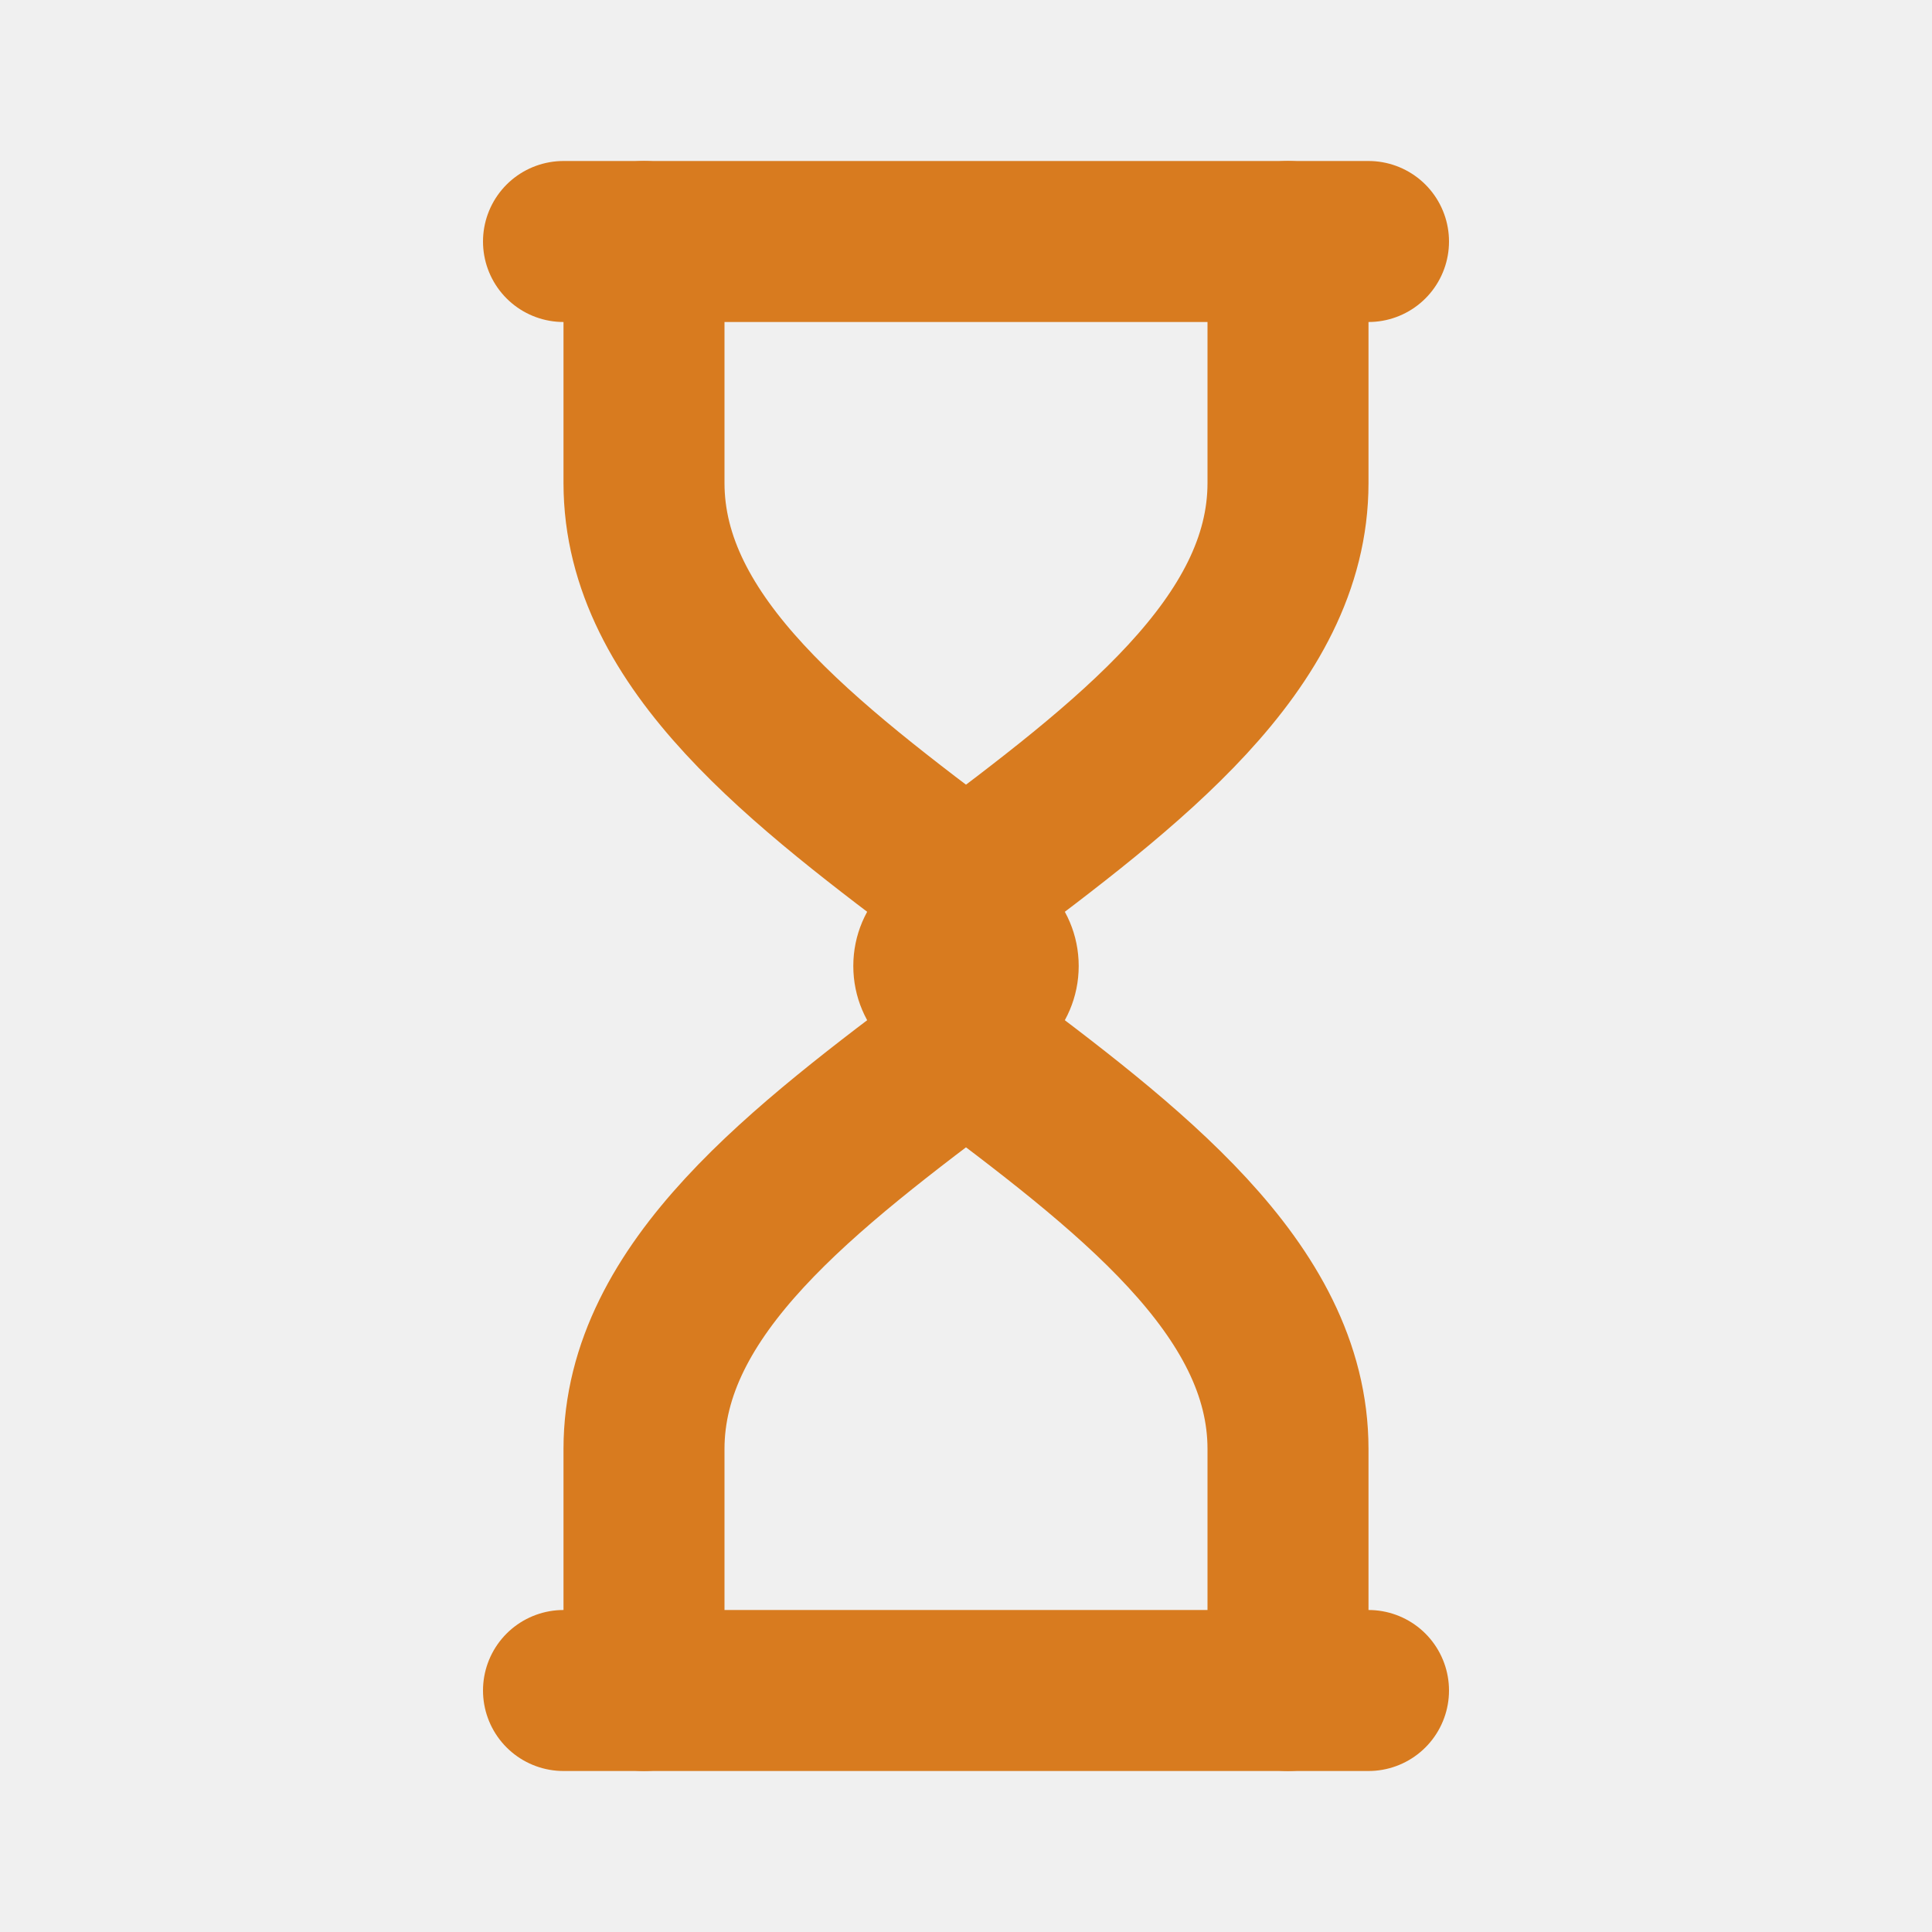
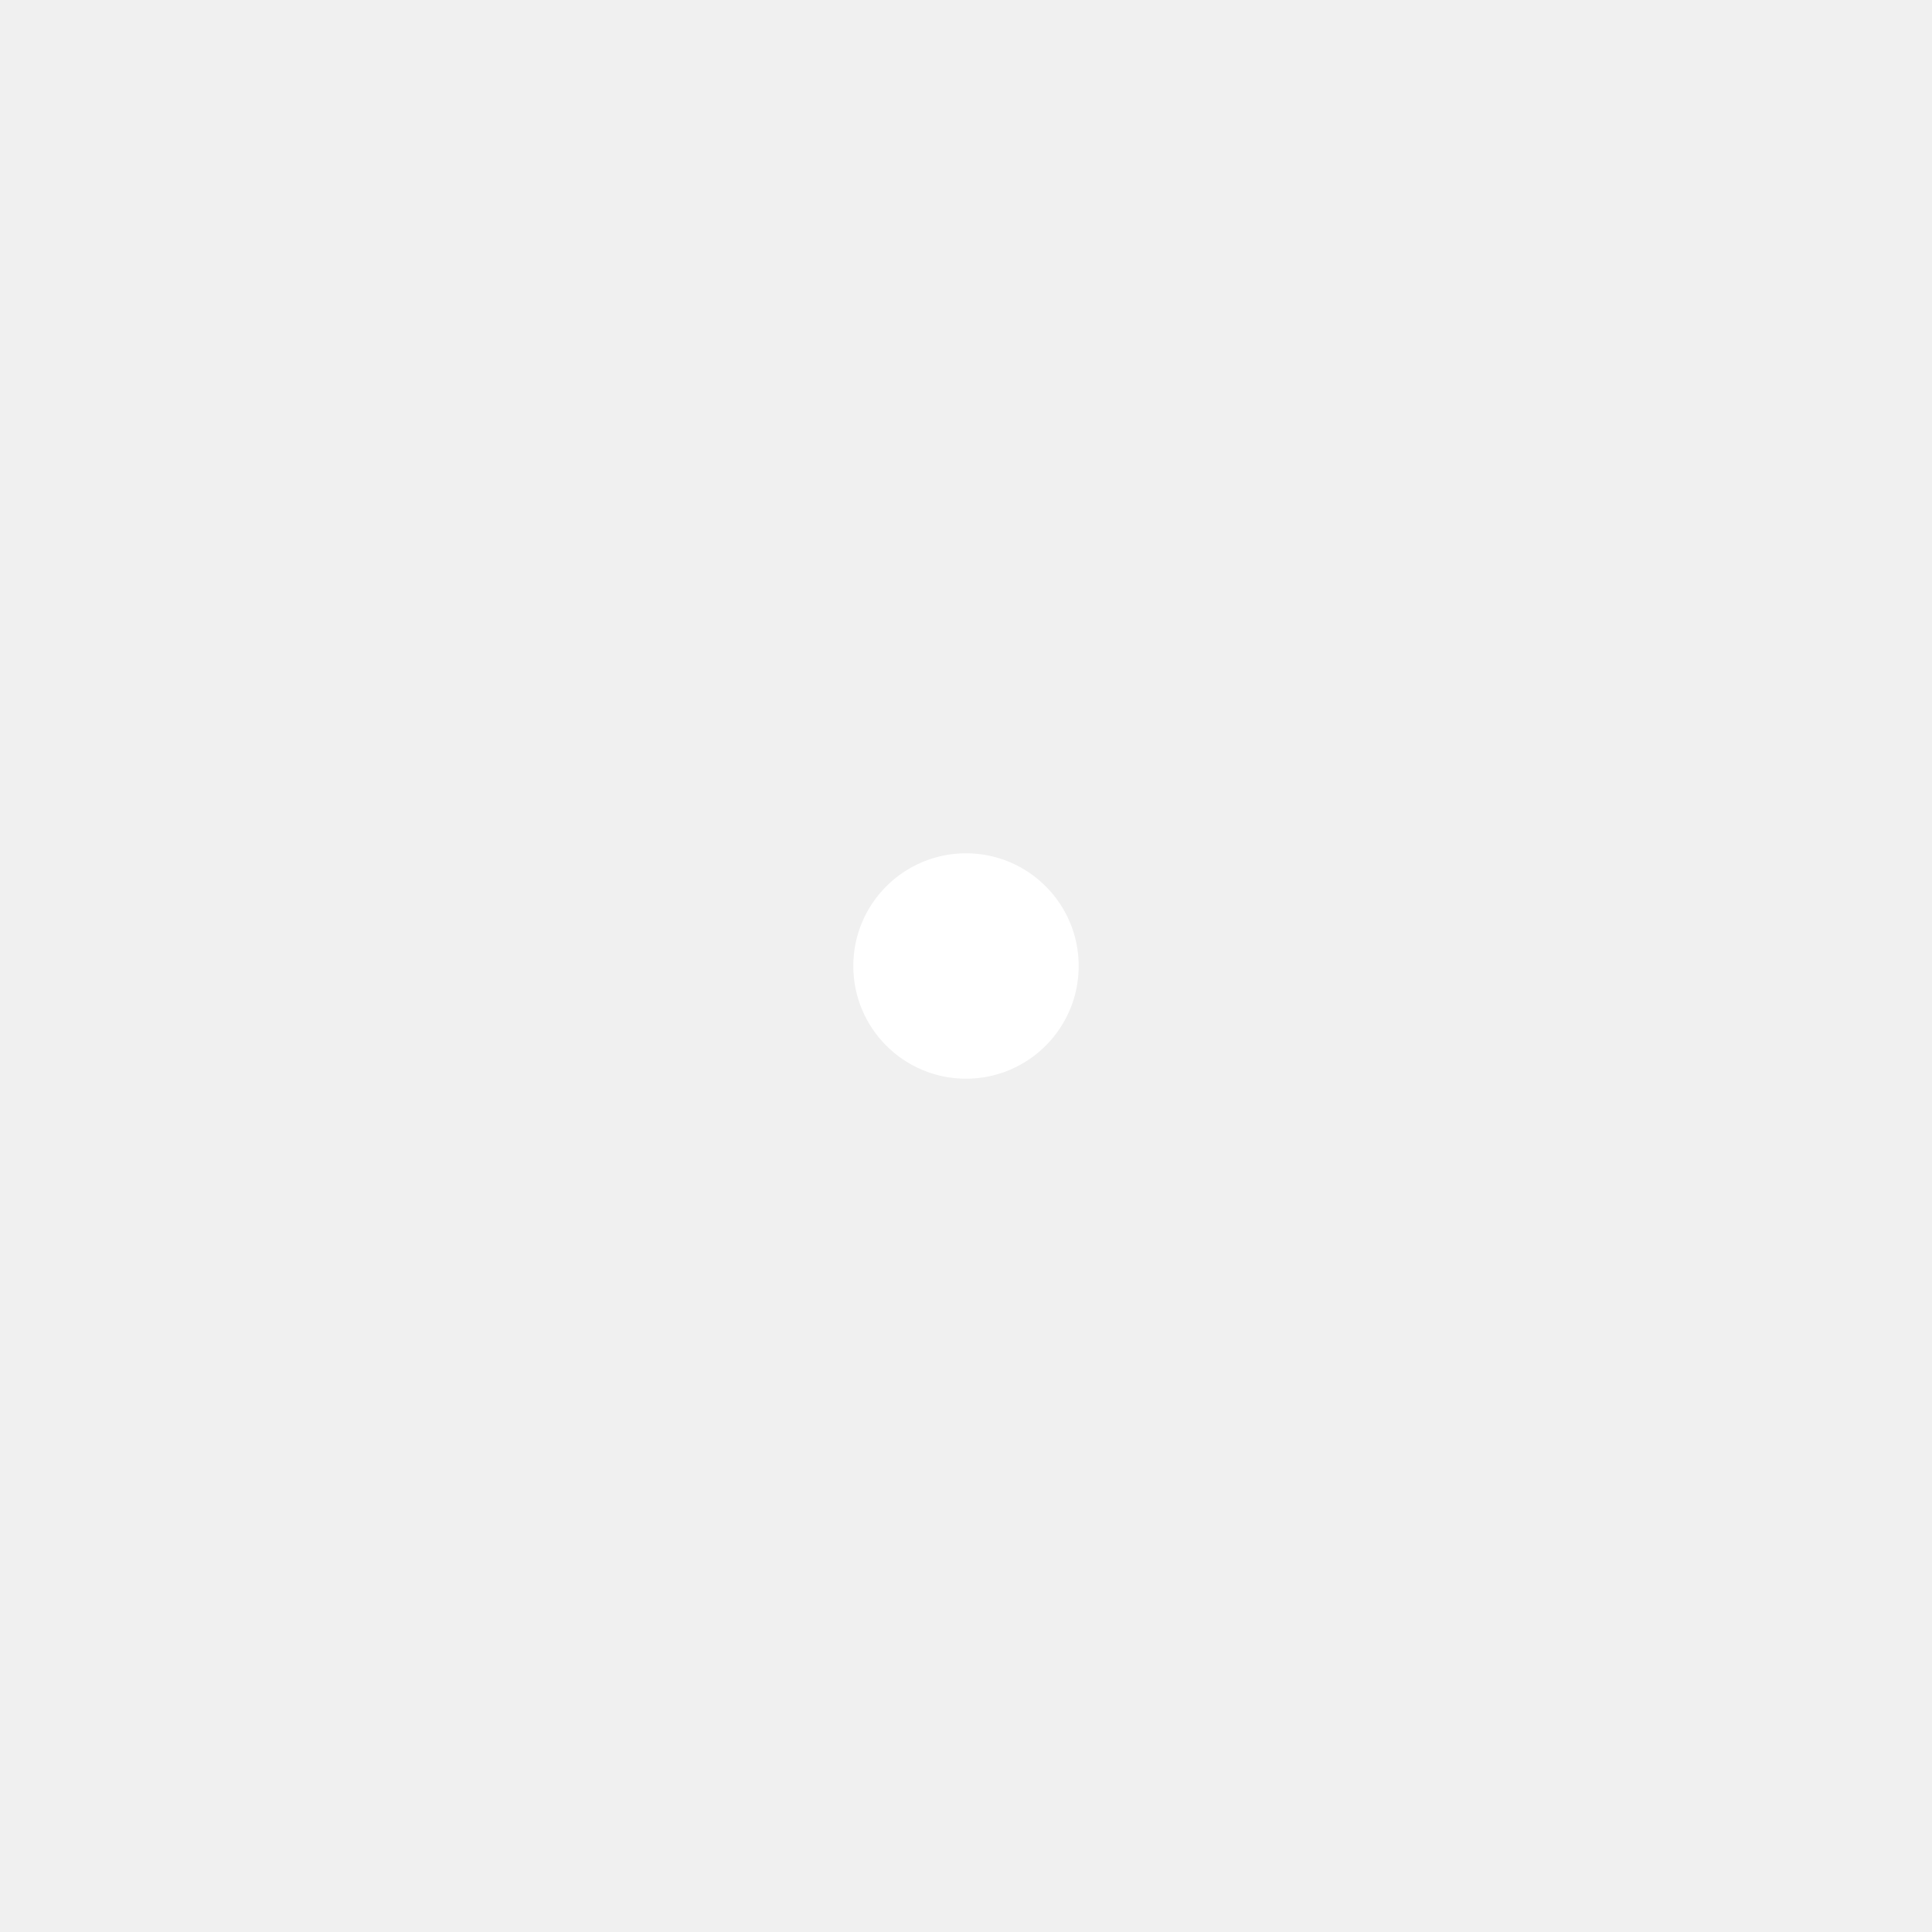
- <svg xmlns="http://www.w3.org/2000/svg" viewBox="0 0 24 24" fill="none" stroke="#d87b1f" stroke-width="2" stroke-linecap="round" stroke-linejoin="round">
+ <svg xmlns="http://www.w3.org/2000/svg" viewBox="0 0 24 24" fill="none" stroke="#fffffg" stroke-width="2" stroke-linecap="round" stroke-linejoin="round">
  <path d="M7 3h10" />
  <path d="M7 21h10" />
  <path d="M8 3v3            c0 2 2 3.5 4 5            c2-1.5 4-3 4-5V3" />
  <path d="M8 21v-3            c0-2 2-3.5 4-5            c2 1.5 4 3 4 5v3" />
-   <circle cx="12" cy="12" r="1.4" fill="#d87b1f" stroke="none" />
+   <circle cx="12" cy="12" r="1.4" fill="#ffffff" stroke="none" />
</svg>
